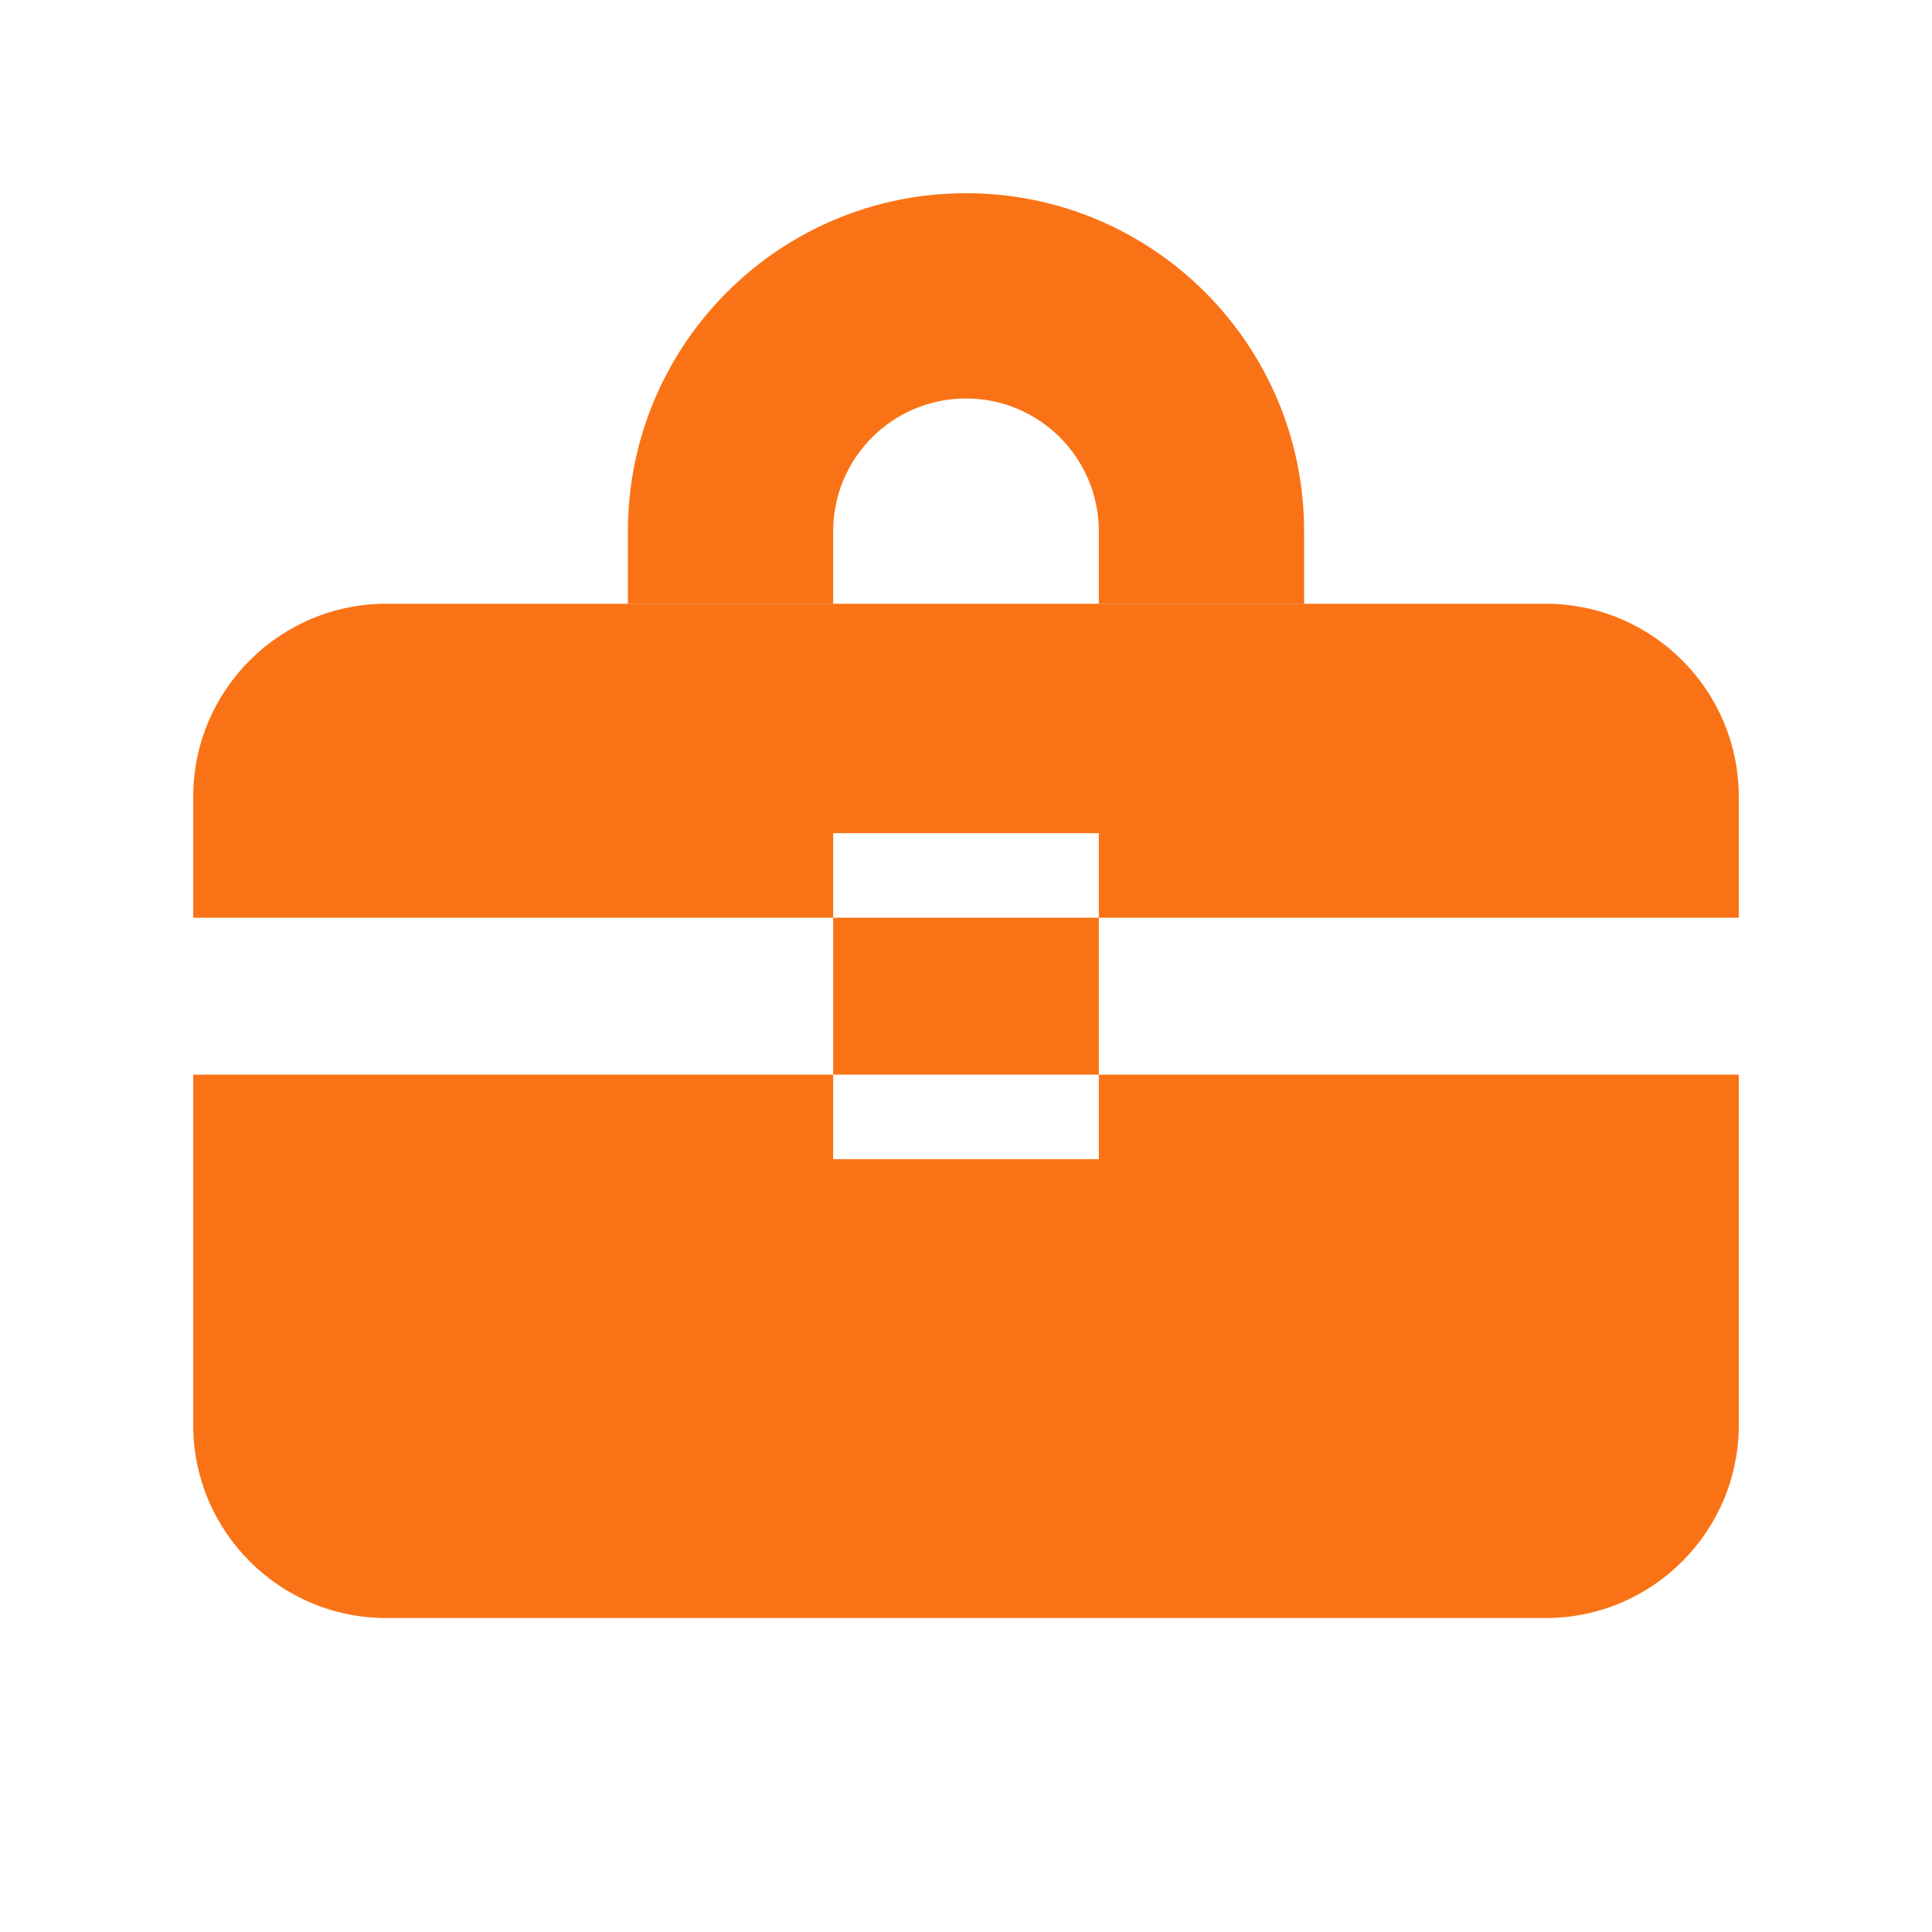
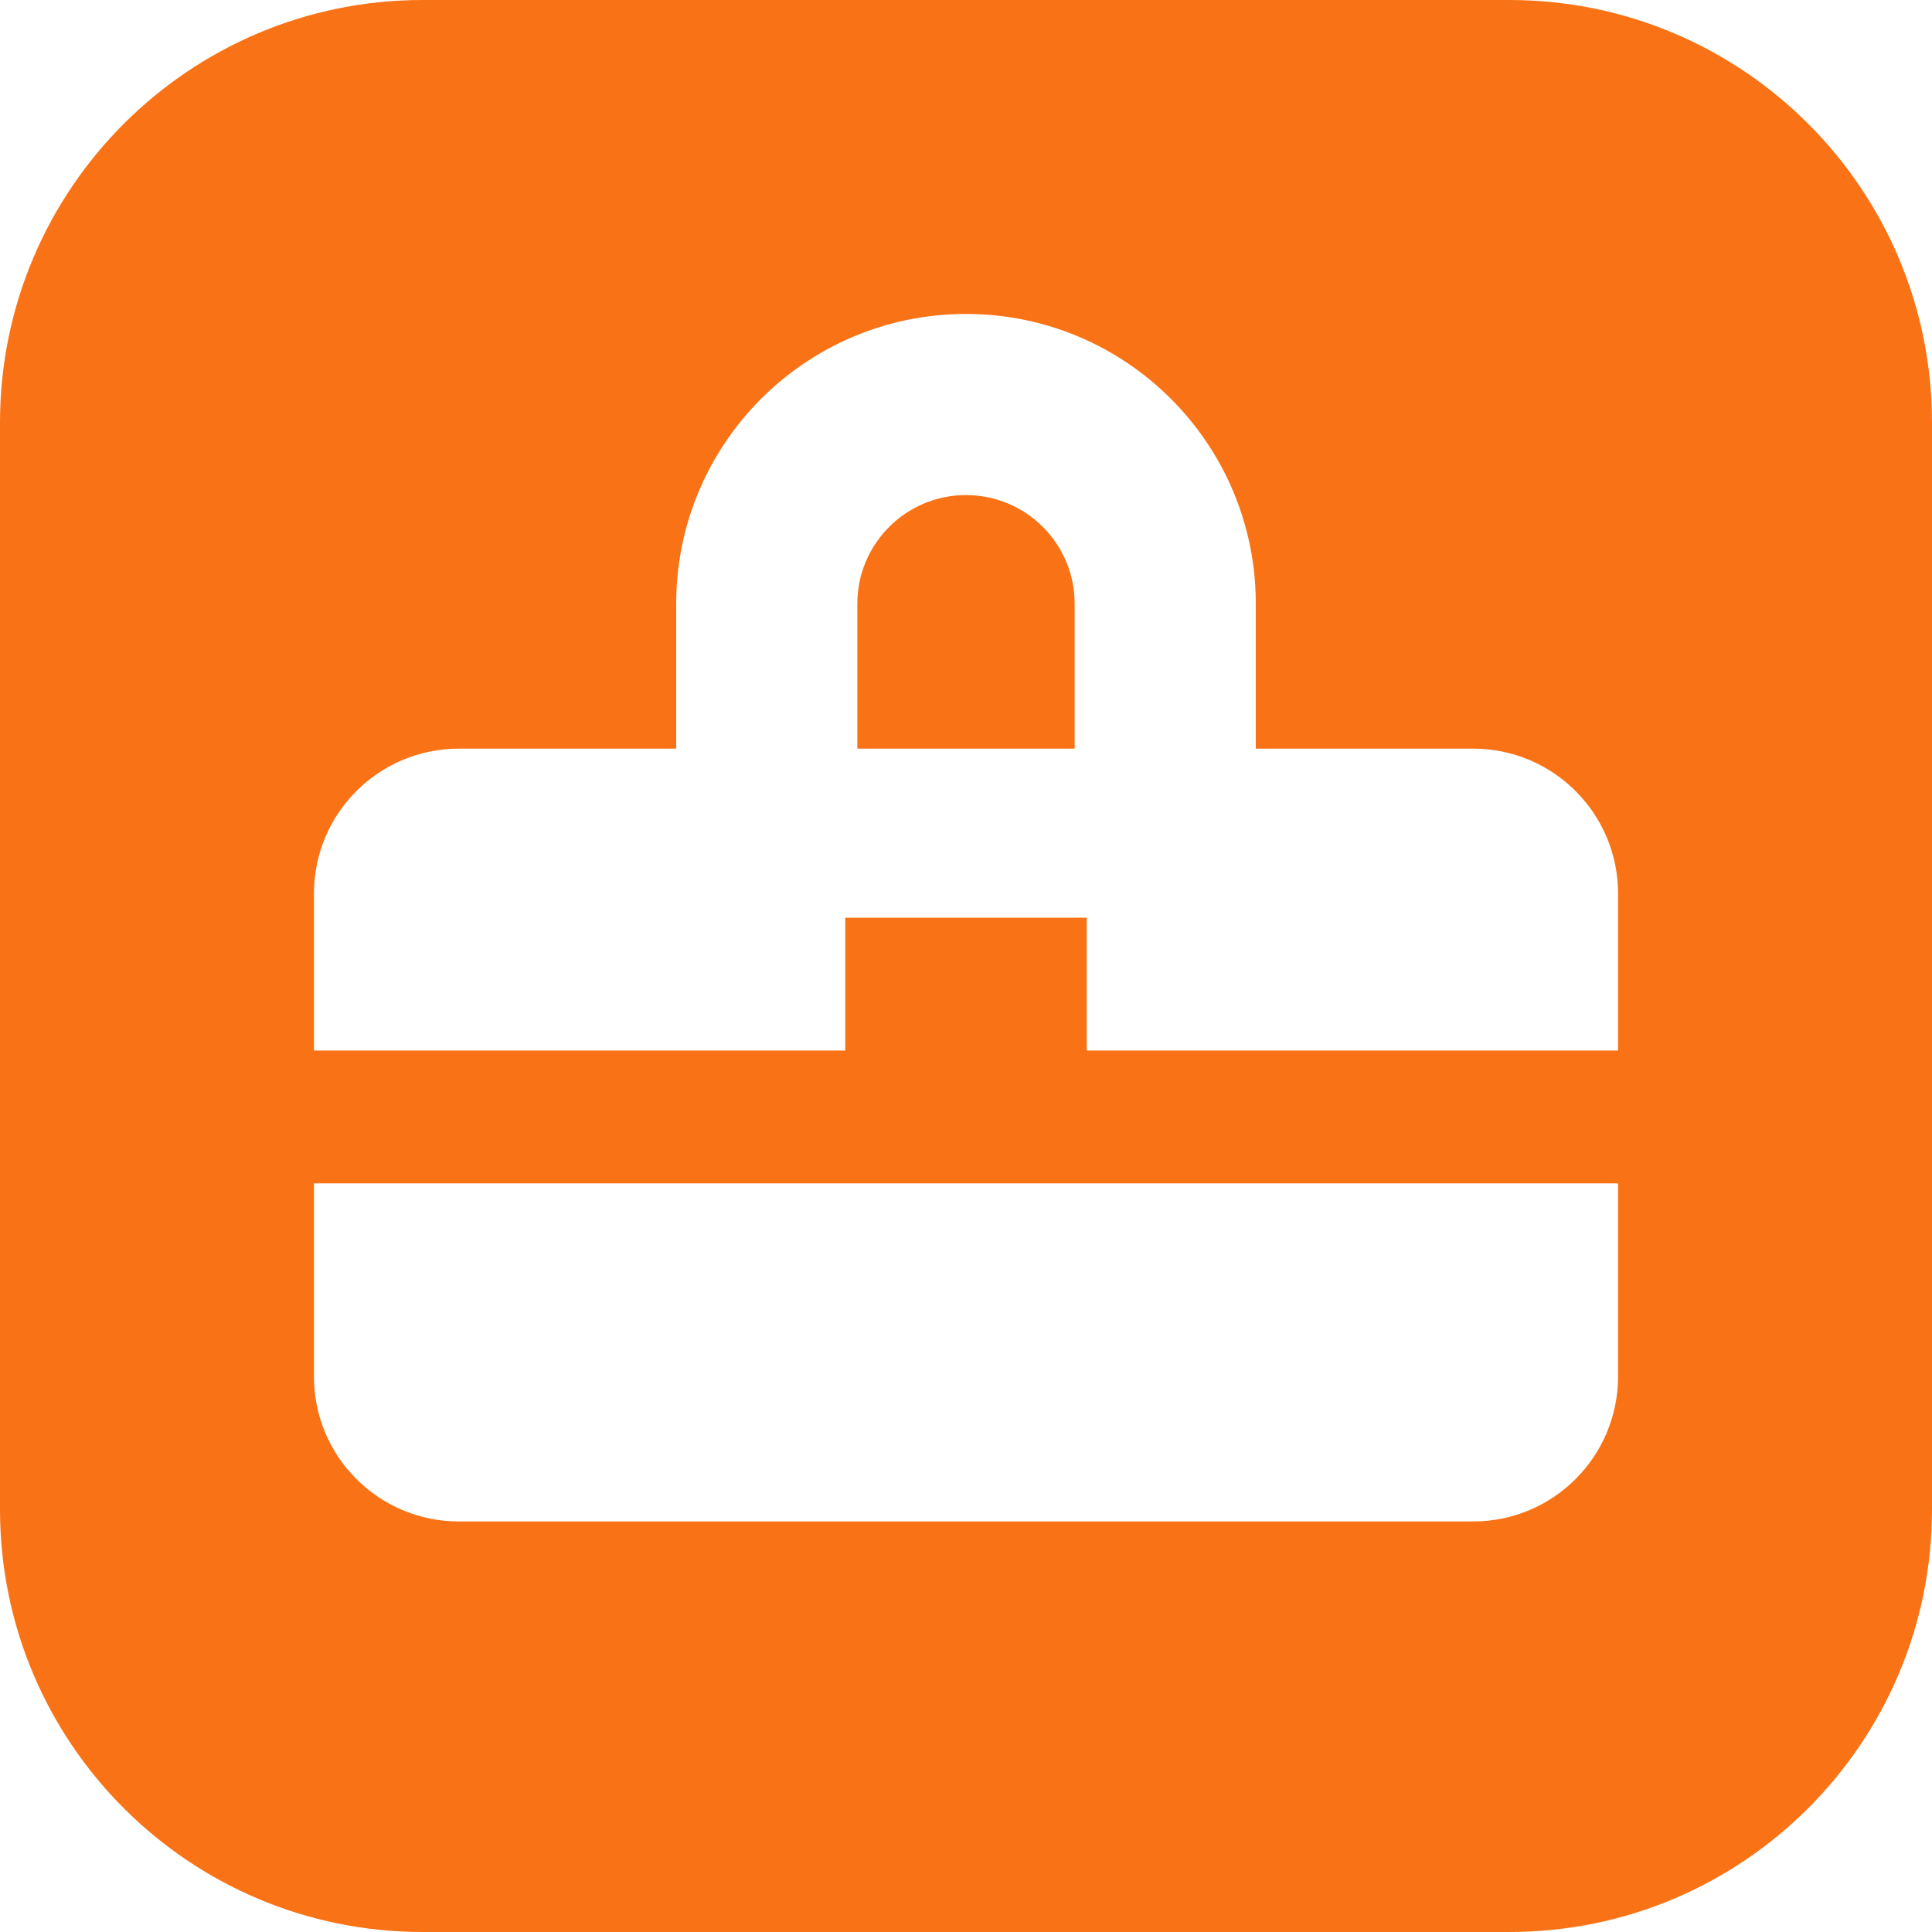
<svg xmlns="http://www.w3.org/2000/svg" width="16" height="16" viewBox="0 0 16 16" fill="#F97316" aria-label="Developer Toolbox">
-   <path d="M5.2 5V4.4a2.8 2.8 0 0 1 5.6 0V5H9.1V4.4a1.1 1.1 0 0 0-2.2 0V5z" />
-   <path fill-rule="evenodd" d="M3.2 5h9.6a1.6 1.6 0 0 1 1.6 1.6v5.2a1.6 1.6 0 0 1-1.6 1.6H3.2a1.6 1.6 0 0 1-1.6-1.6V6.6A1.6 1.6 0 0 1 3.2 5zM1.6 7.6h12.8v1.3H1.6zm5.3-.7h2.2v2.7H6.9z" />
+   <path fill-rule="evenodd" d="M3.5 0h9A3.5 3.5 0 0 1 16 3.5v9a3.5 3.5 0 0 1-3.5 3.5h-9A3.5 3.5 0 0 1 0 12.5v-9A3.5 3.5 0 0 1 3.5 0zM5.6 6.2V5a2.4 2.4 0 0 1 4.8 0v1.2H8.9V5a.9.9 0 0 0-1.8 0v1.2zM3.8 6.2h8.4a1.2 1.2 0 0 1 1.2 1.2v4a1.2 1.2 0 0 1-1.2 1.2H3.8a1.2 1.2 0 0 1-1.2-1.2v-4a1.2 1.2 0 0 1 1.2-1.2zM2.6 8.7h10.8v1.1H2.6zM7 7.6h2v1.1H7z" />
</svg>
